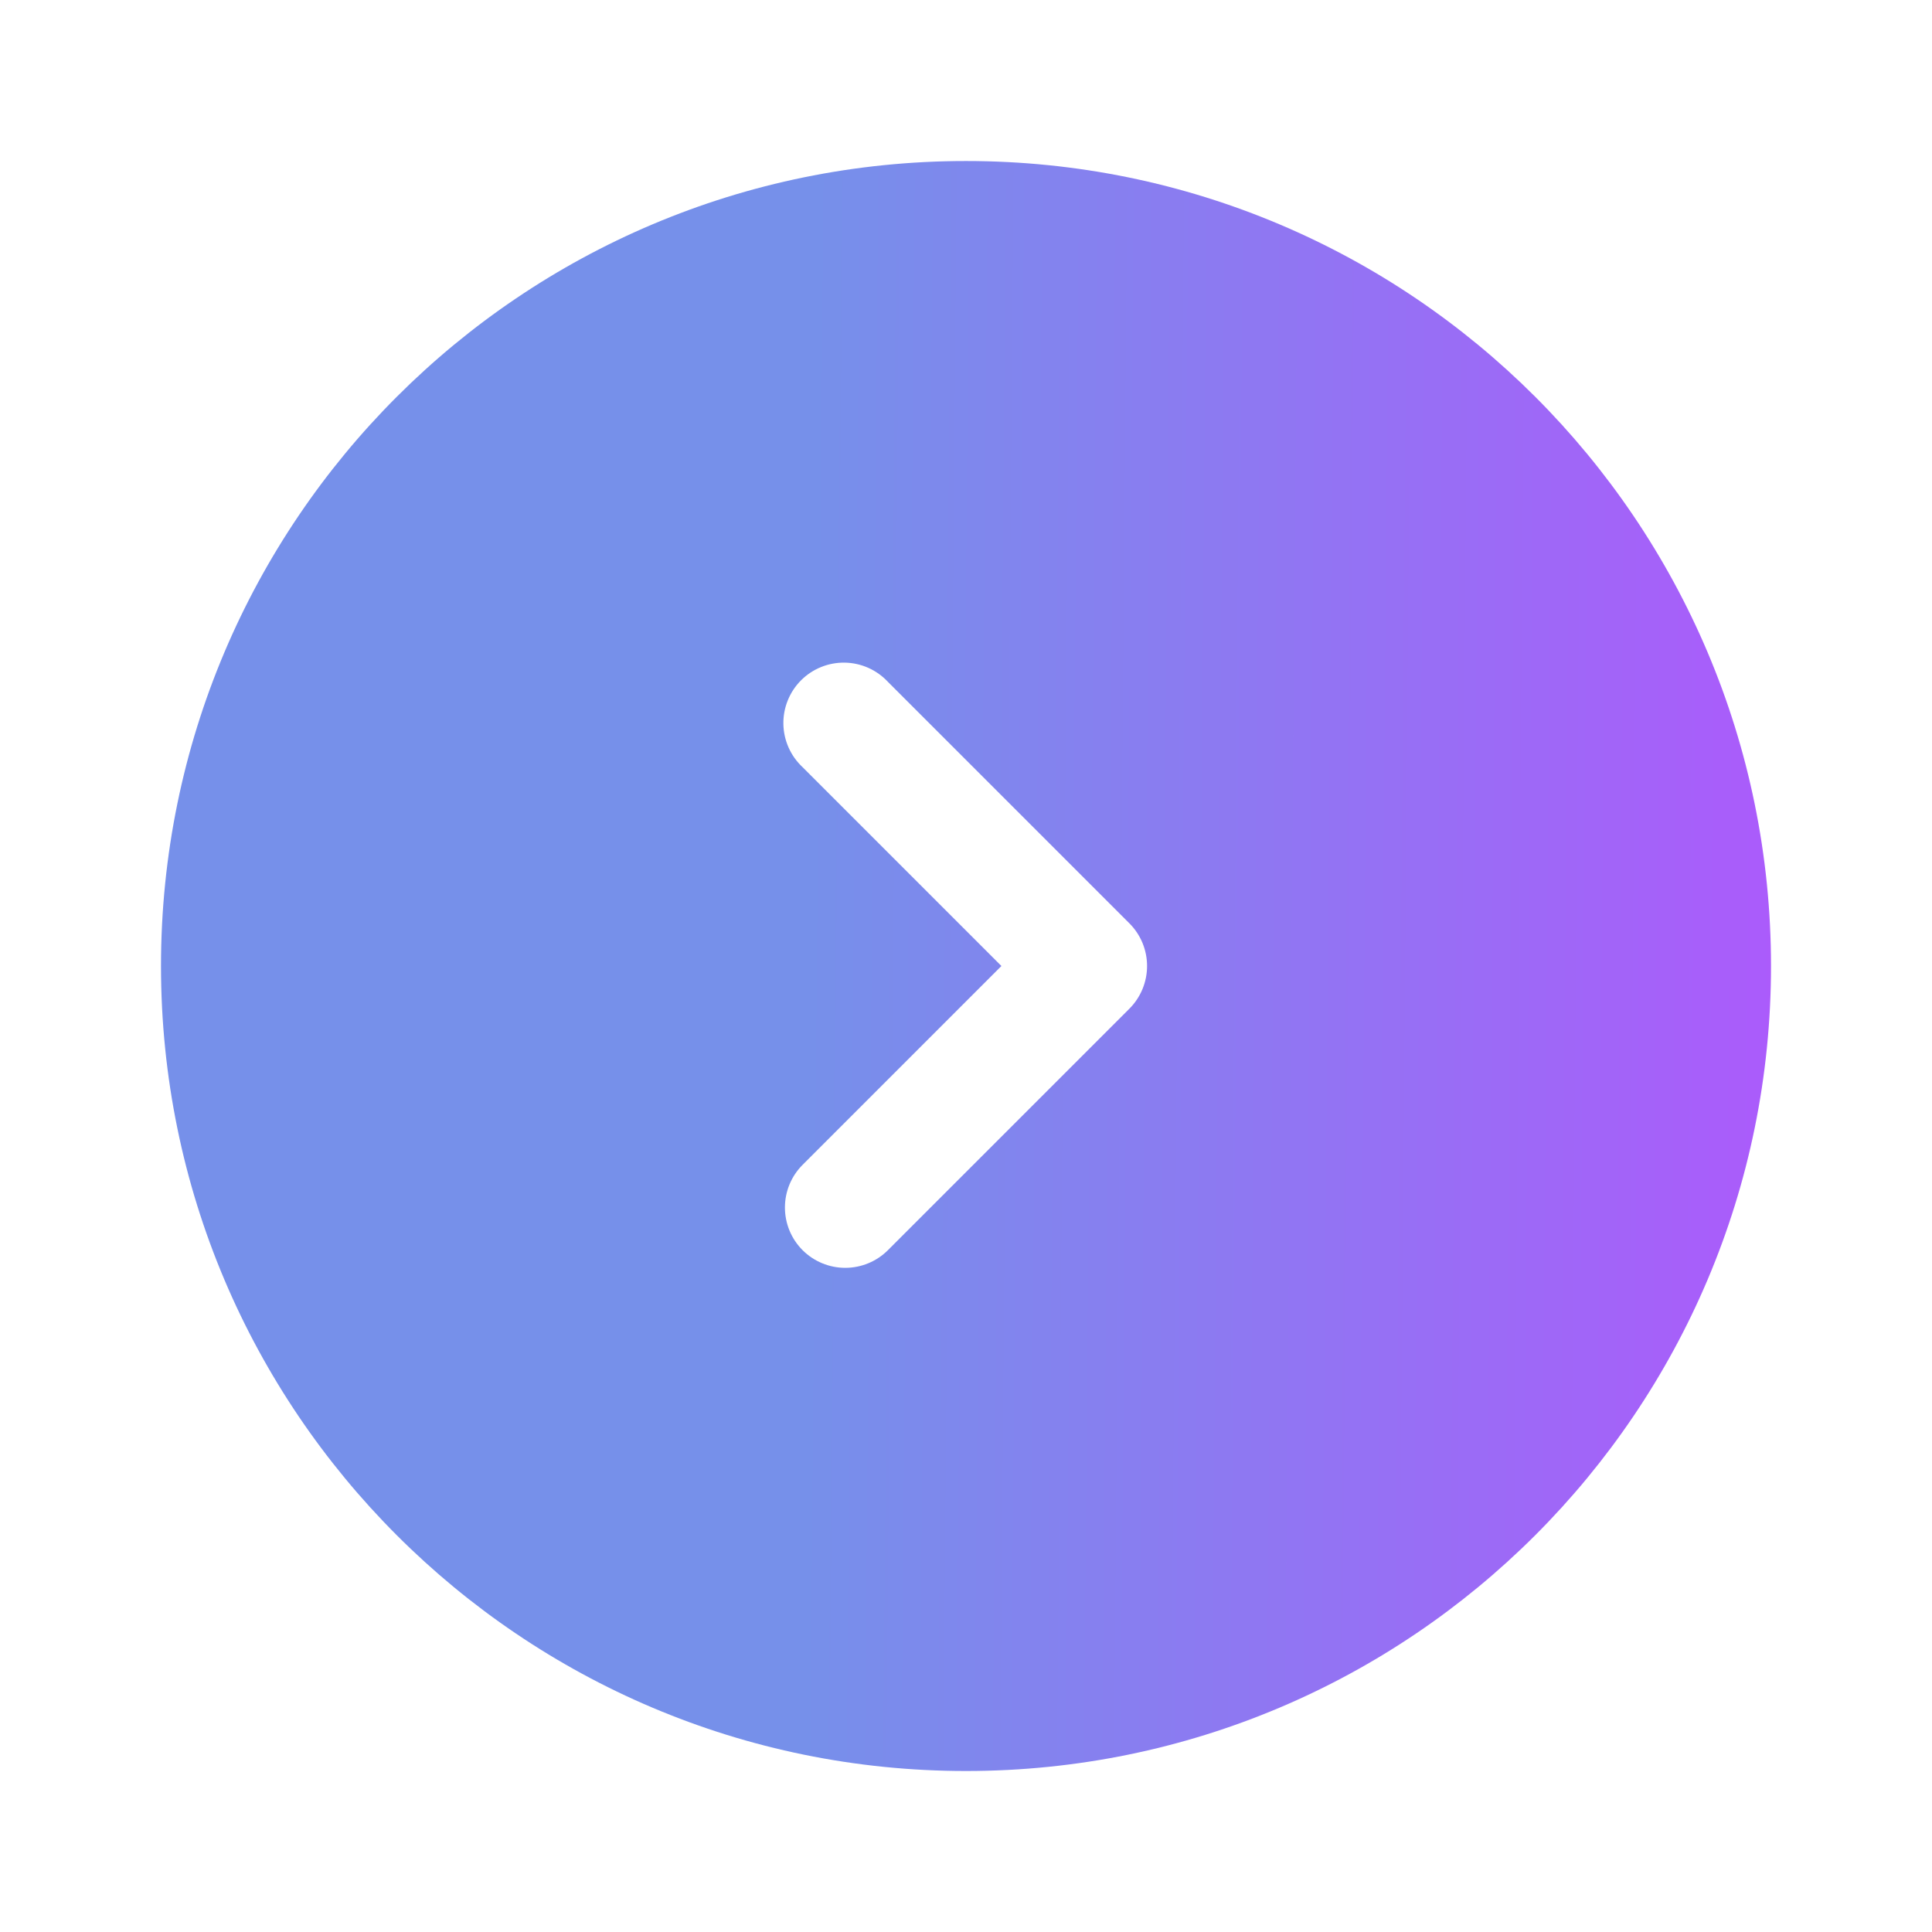
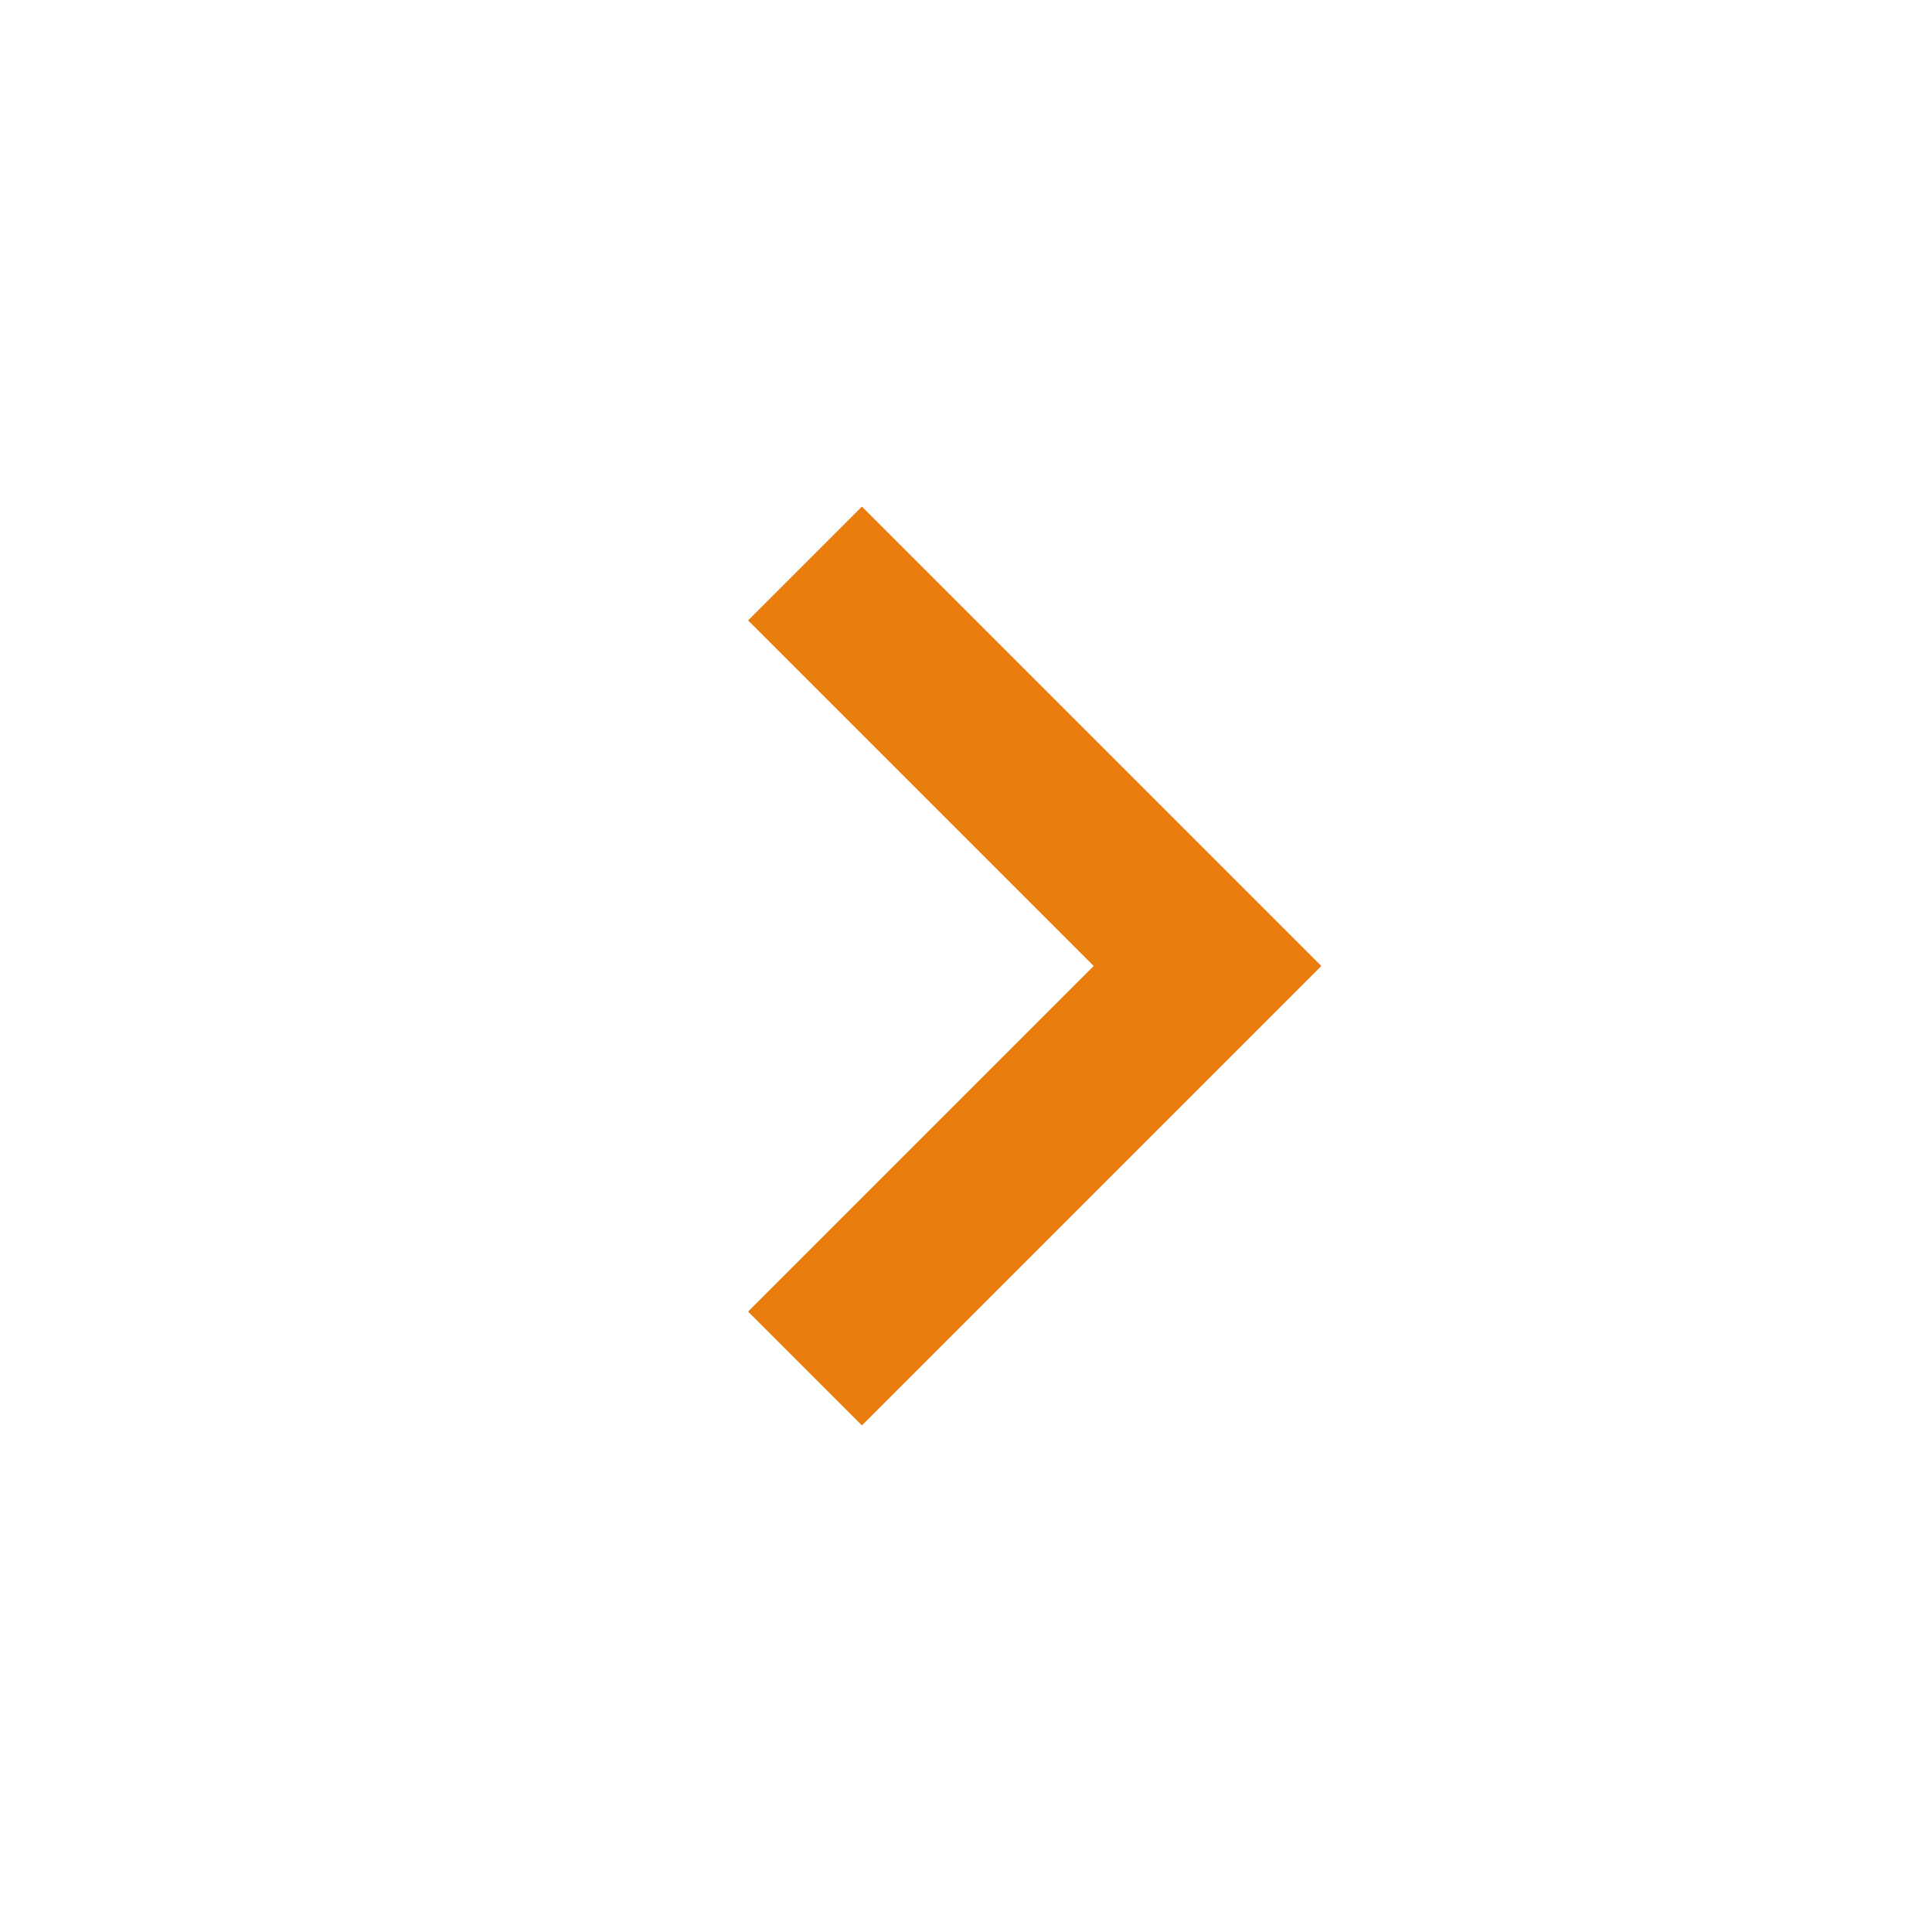
- <svg xmlns="http://www.w3.org/2000/svg" width="100" height="100" viewBox="0 0 100 100" fill="none">
-   <path fill-rule="evenodd" clip-rule="evenodd" d="M50 8.334C26.988 8.334 8.333 26.988 8.333 50C8.333 73.013 26.988 91.667 50 91.667C73.013 91.667 91.667 73.013 91.667 50C91.667 26.988 73.013 8.334 50 8.334ZM41.542 64.709C40.956 64.123 40.628 63.328 40.628 62.5C40.628 61.672 40.956 60.878 41.542 60.292L51.833 50L41.542 39.709C41.235 39.423 40.989 39.078 40.818 38.694C40.647 38.311 40.555 37.897 40.548 37.477C40.54 37.058 40.617 36.641 40.775 36.252C40.932 35.863 41.166 35.509 41.462 35.213C41.759 34.916 42.113 34.682 42.502 34.525C42.891 34.368 43.308 34.291 43.727 34.298C44.147 34.305 44.561 34.397 44.944 34.568C45.327 34.739 45.672 34.985 45.958 35.292L58.458 47.792C59.044 48.378 59.372 49.172 59.372 50C59.372 50.828 59.044 51.623 58.458 52.209L45.958 64.709C45.373 65.294 44.578 65.623 43.75 65.623C42.922 65.623 42.128 65.294 41.542 64.709Z" fill="url(#paint0_linear_1_105)" />
-   <defs>
-     <linearGradient id="paint0_linear_1_105" x1="91.667" y1="73.424" x2="41.617" y2="73.003" gradientUnits="userSpaceOnUse">
-       <stop stop-color="#AB5BFB" />
-       <stop offset="1" stop-color="#7690EA" />
-     </linearGradient>
-   </defs>
+ <svg xmlns="http://www.w3.org/2000/svg" width="240" height="240" viewBox="0 0 24 24" style="fill: rgba(232, 125, 14, 1);transform: ;msFilter:;">
+   <path d="M10.707 17.707 16.414 12l-5.707-5.707-1.414 1.414L13.586 12l-4.293 4.293z" />
</svg>
